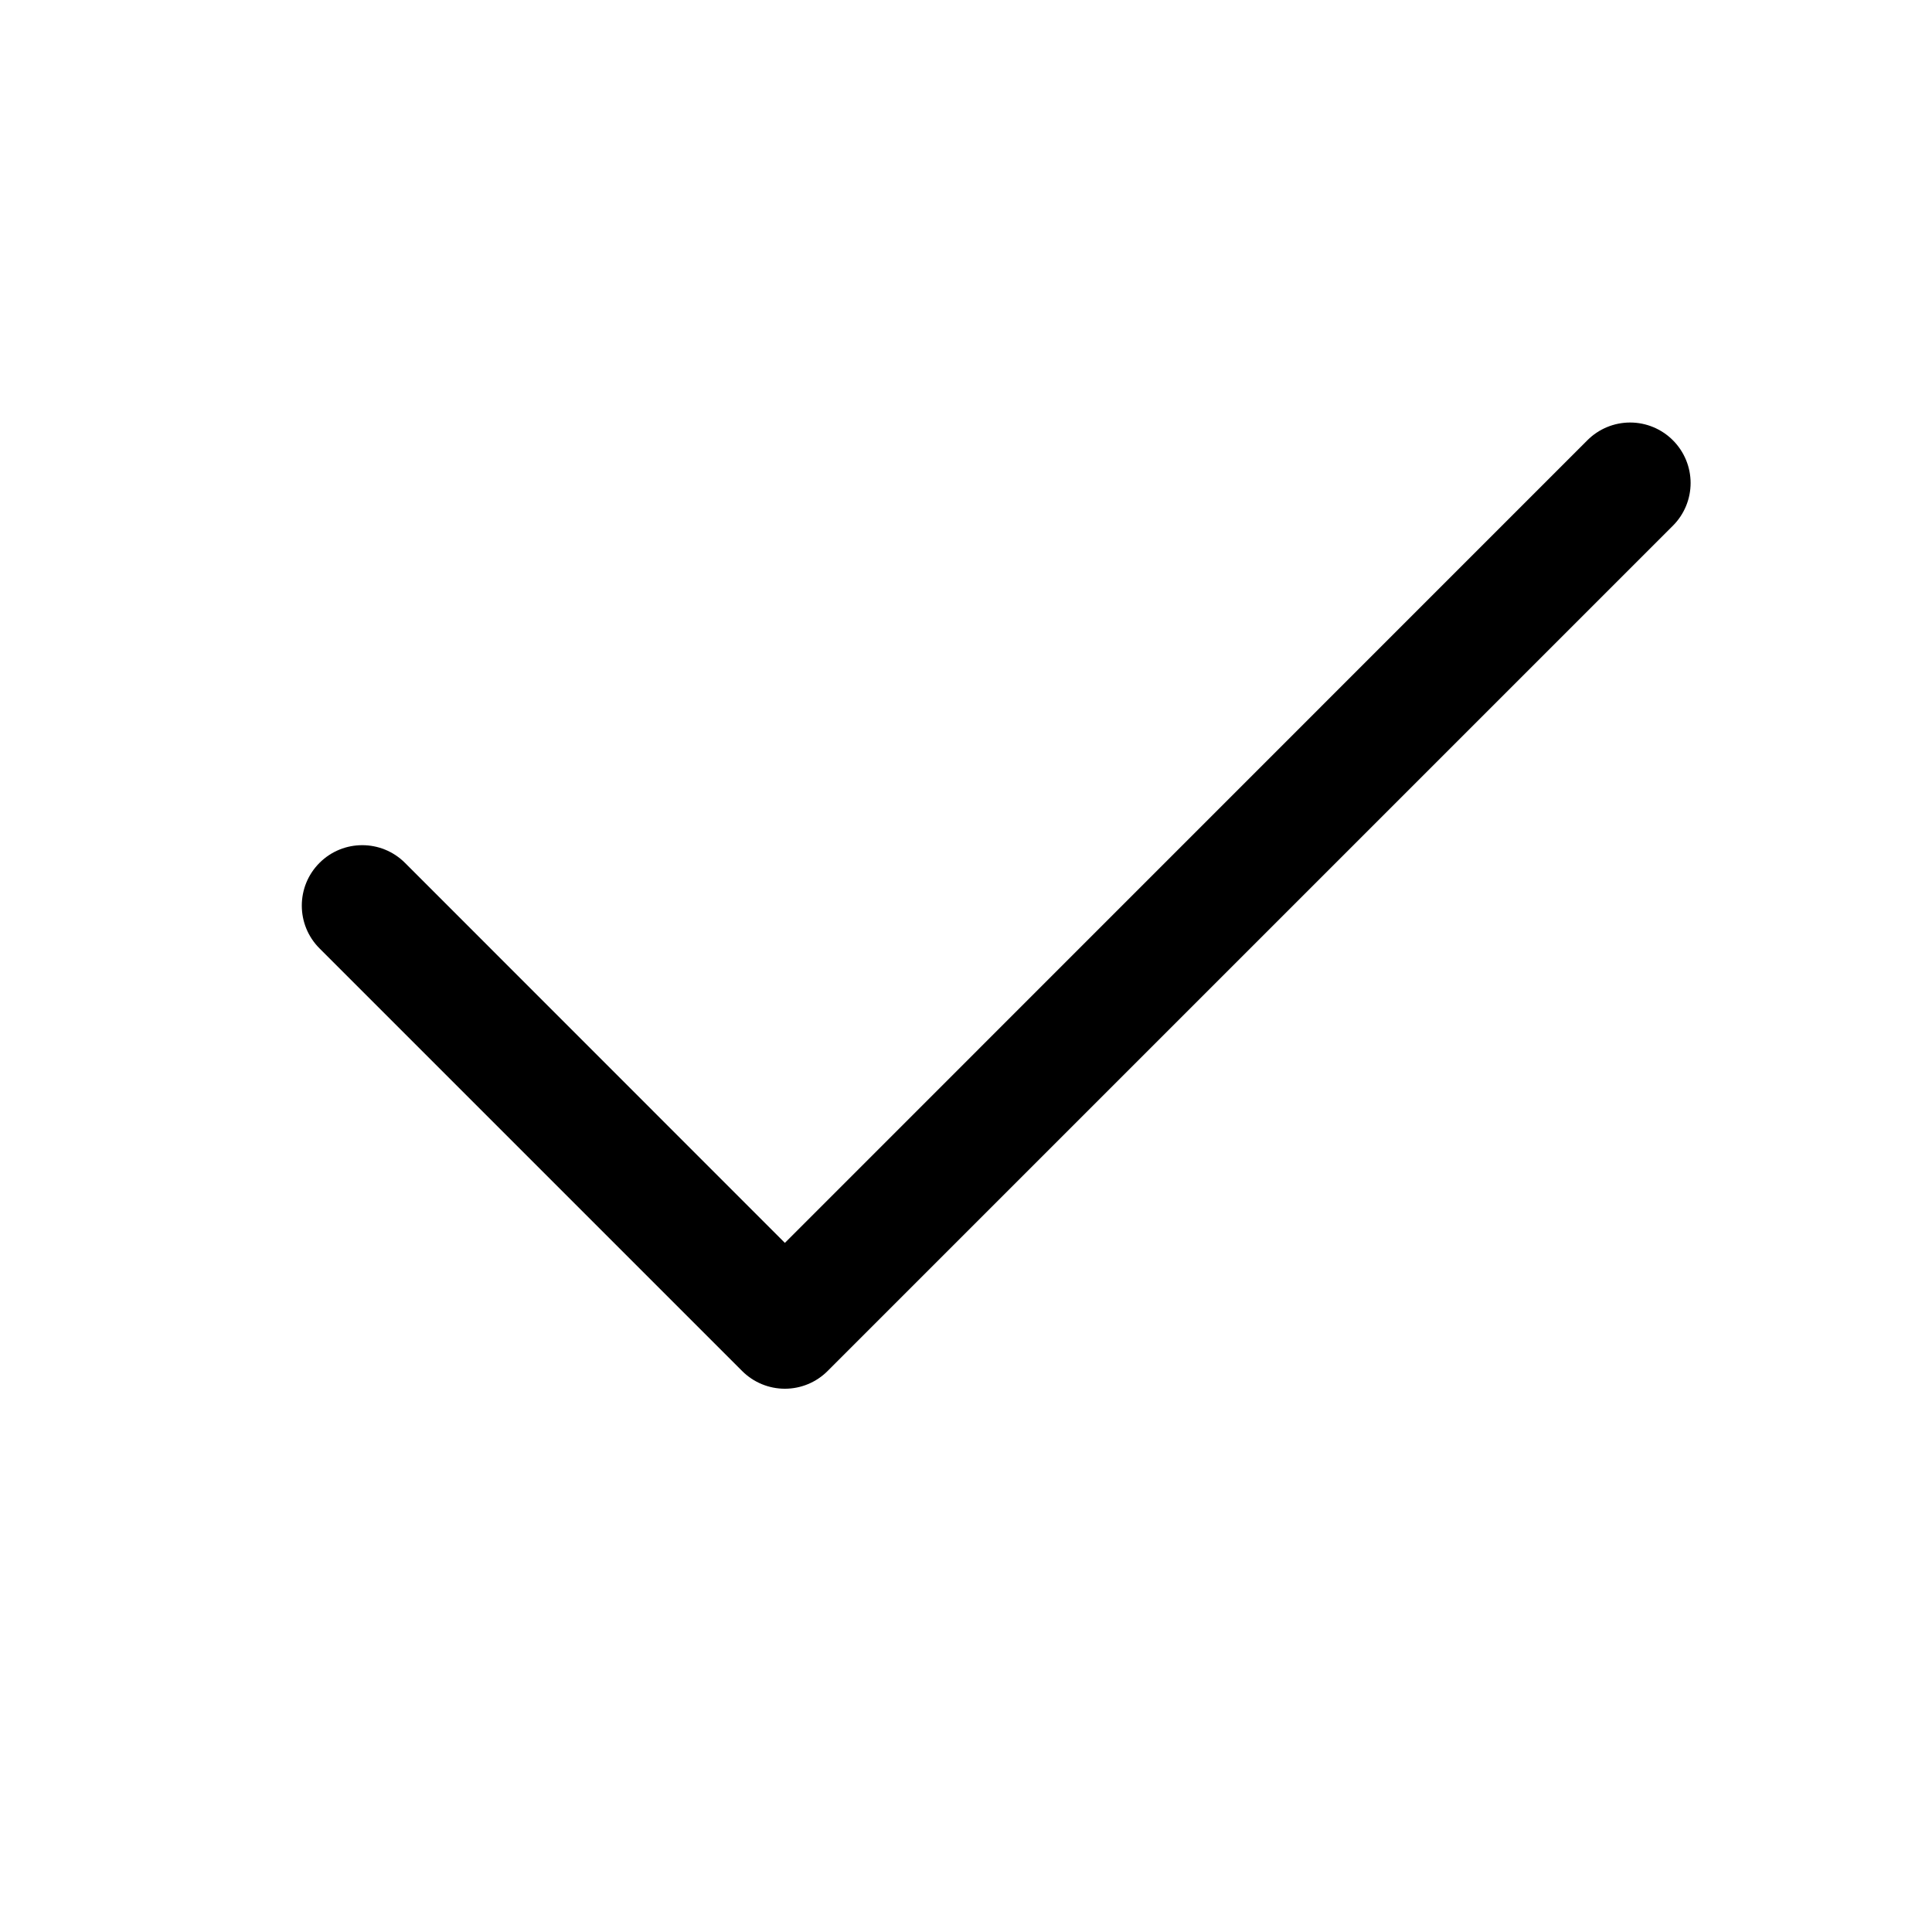
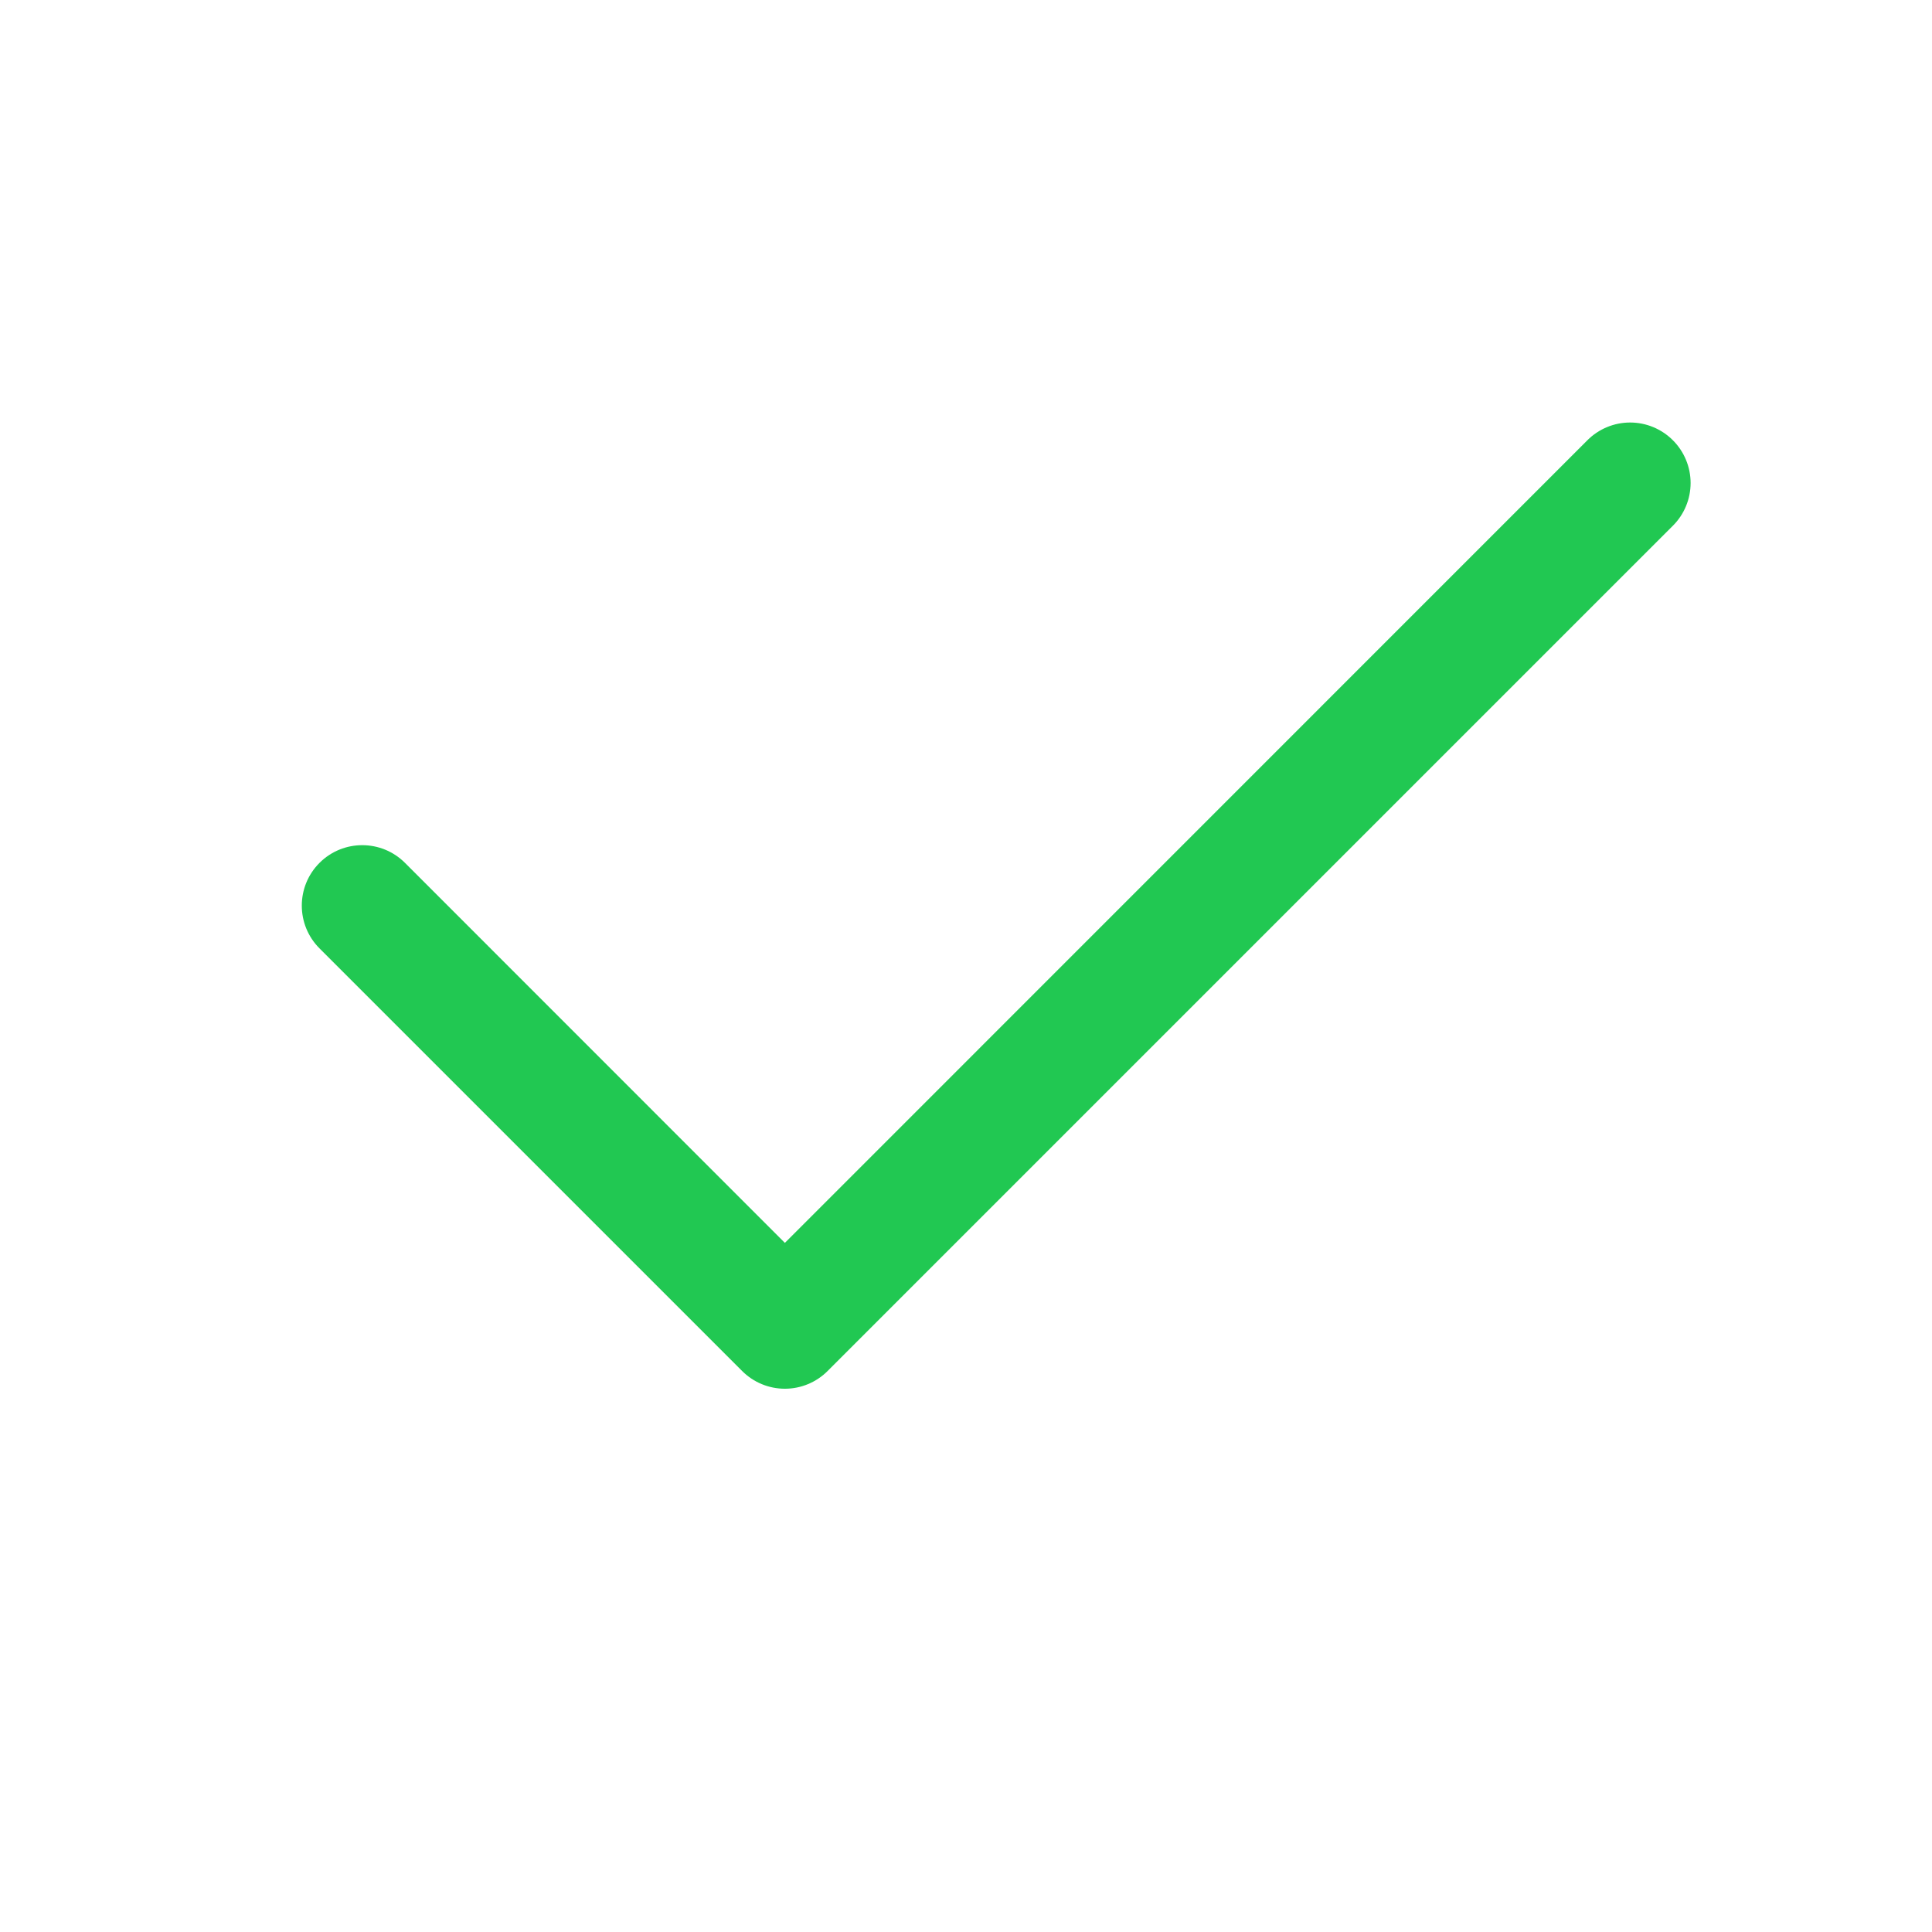
- <svg xmlns="http://www.w3.org/2000/svg" width="1em" height="1em" viewBox="0 0 16 16" class="bi bi-check2" fill="currentColor">
+ <svg xmlns="http://www.w3.org/2000/svg" width="2em" height="2em" viewBox="0 0 16 16" class="bi bi-check2" fill="#21C852">
  <path fill-rule="evenodd" d="M13.854 3.646a.5.5 0 0 1 0 .708l-7 7a.5.5 0 0 1-.708 0l-3.5-3.5a.5.5 0 1 1 .708-.708L6.5 10.293l6.646-6.647a.5.5 0 0 1 .708 0z" />
</svg>
